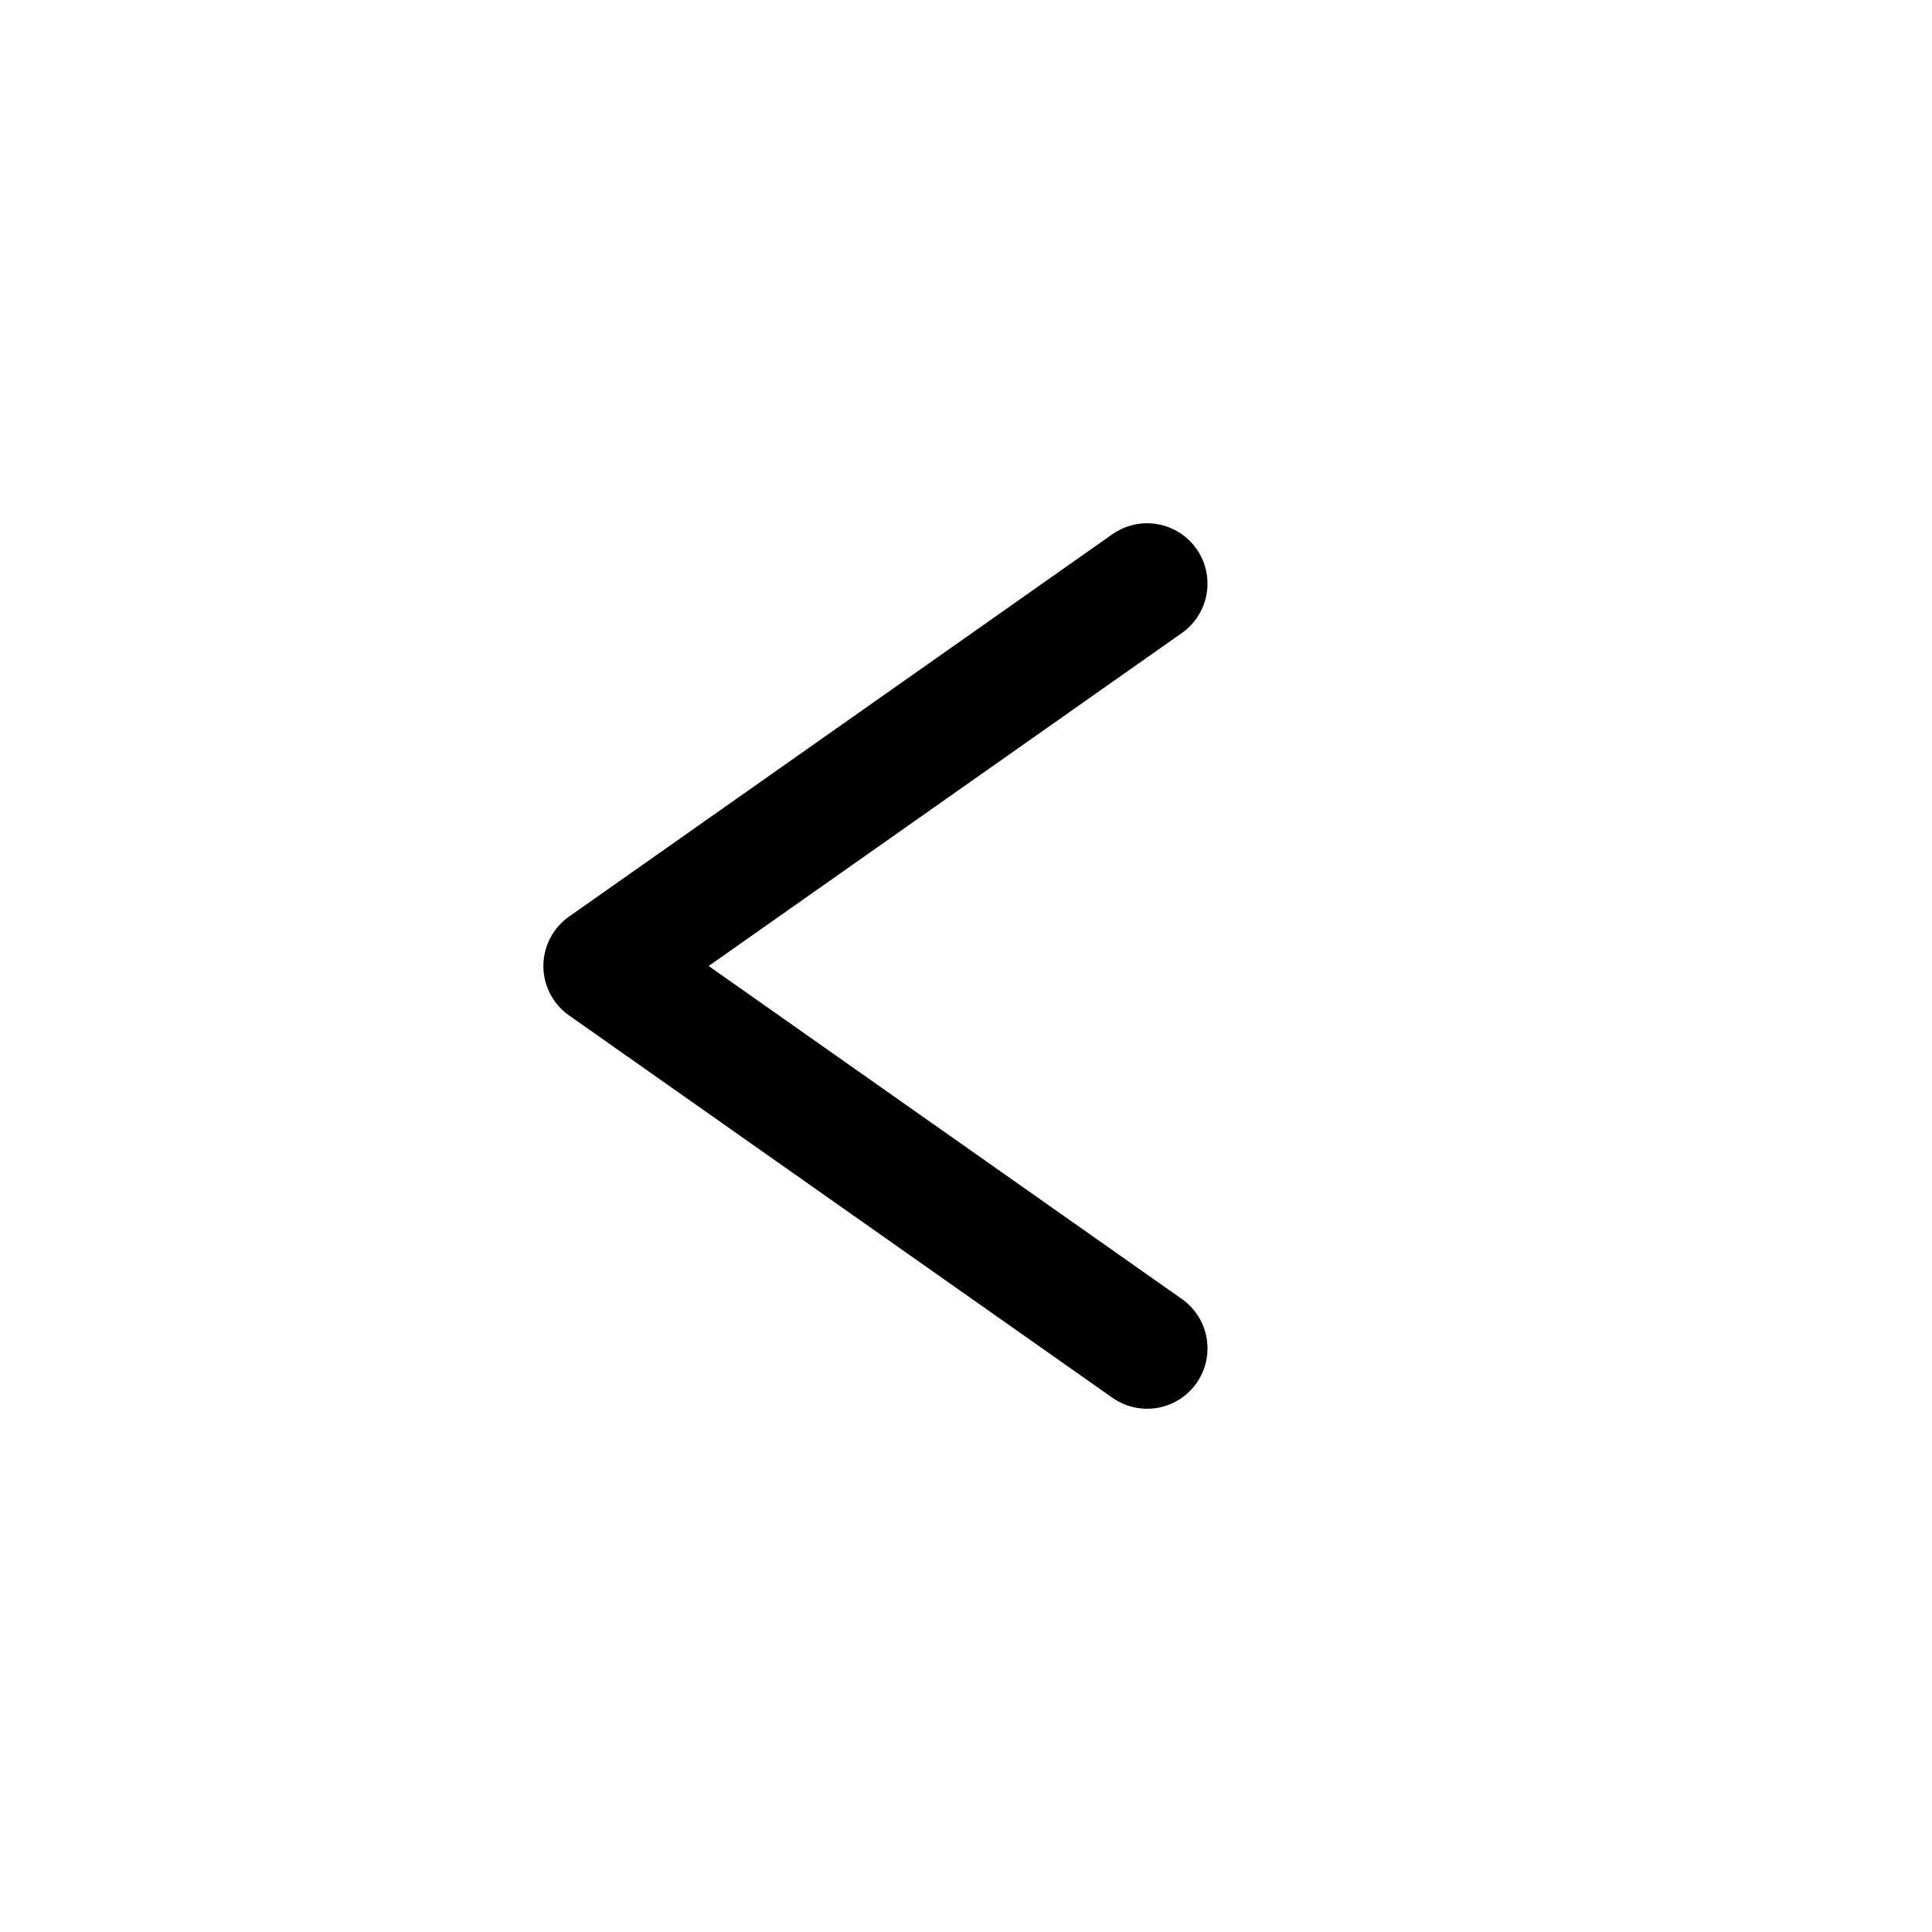
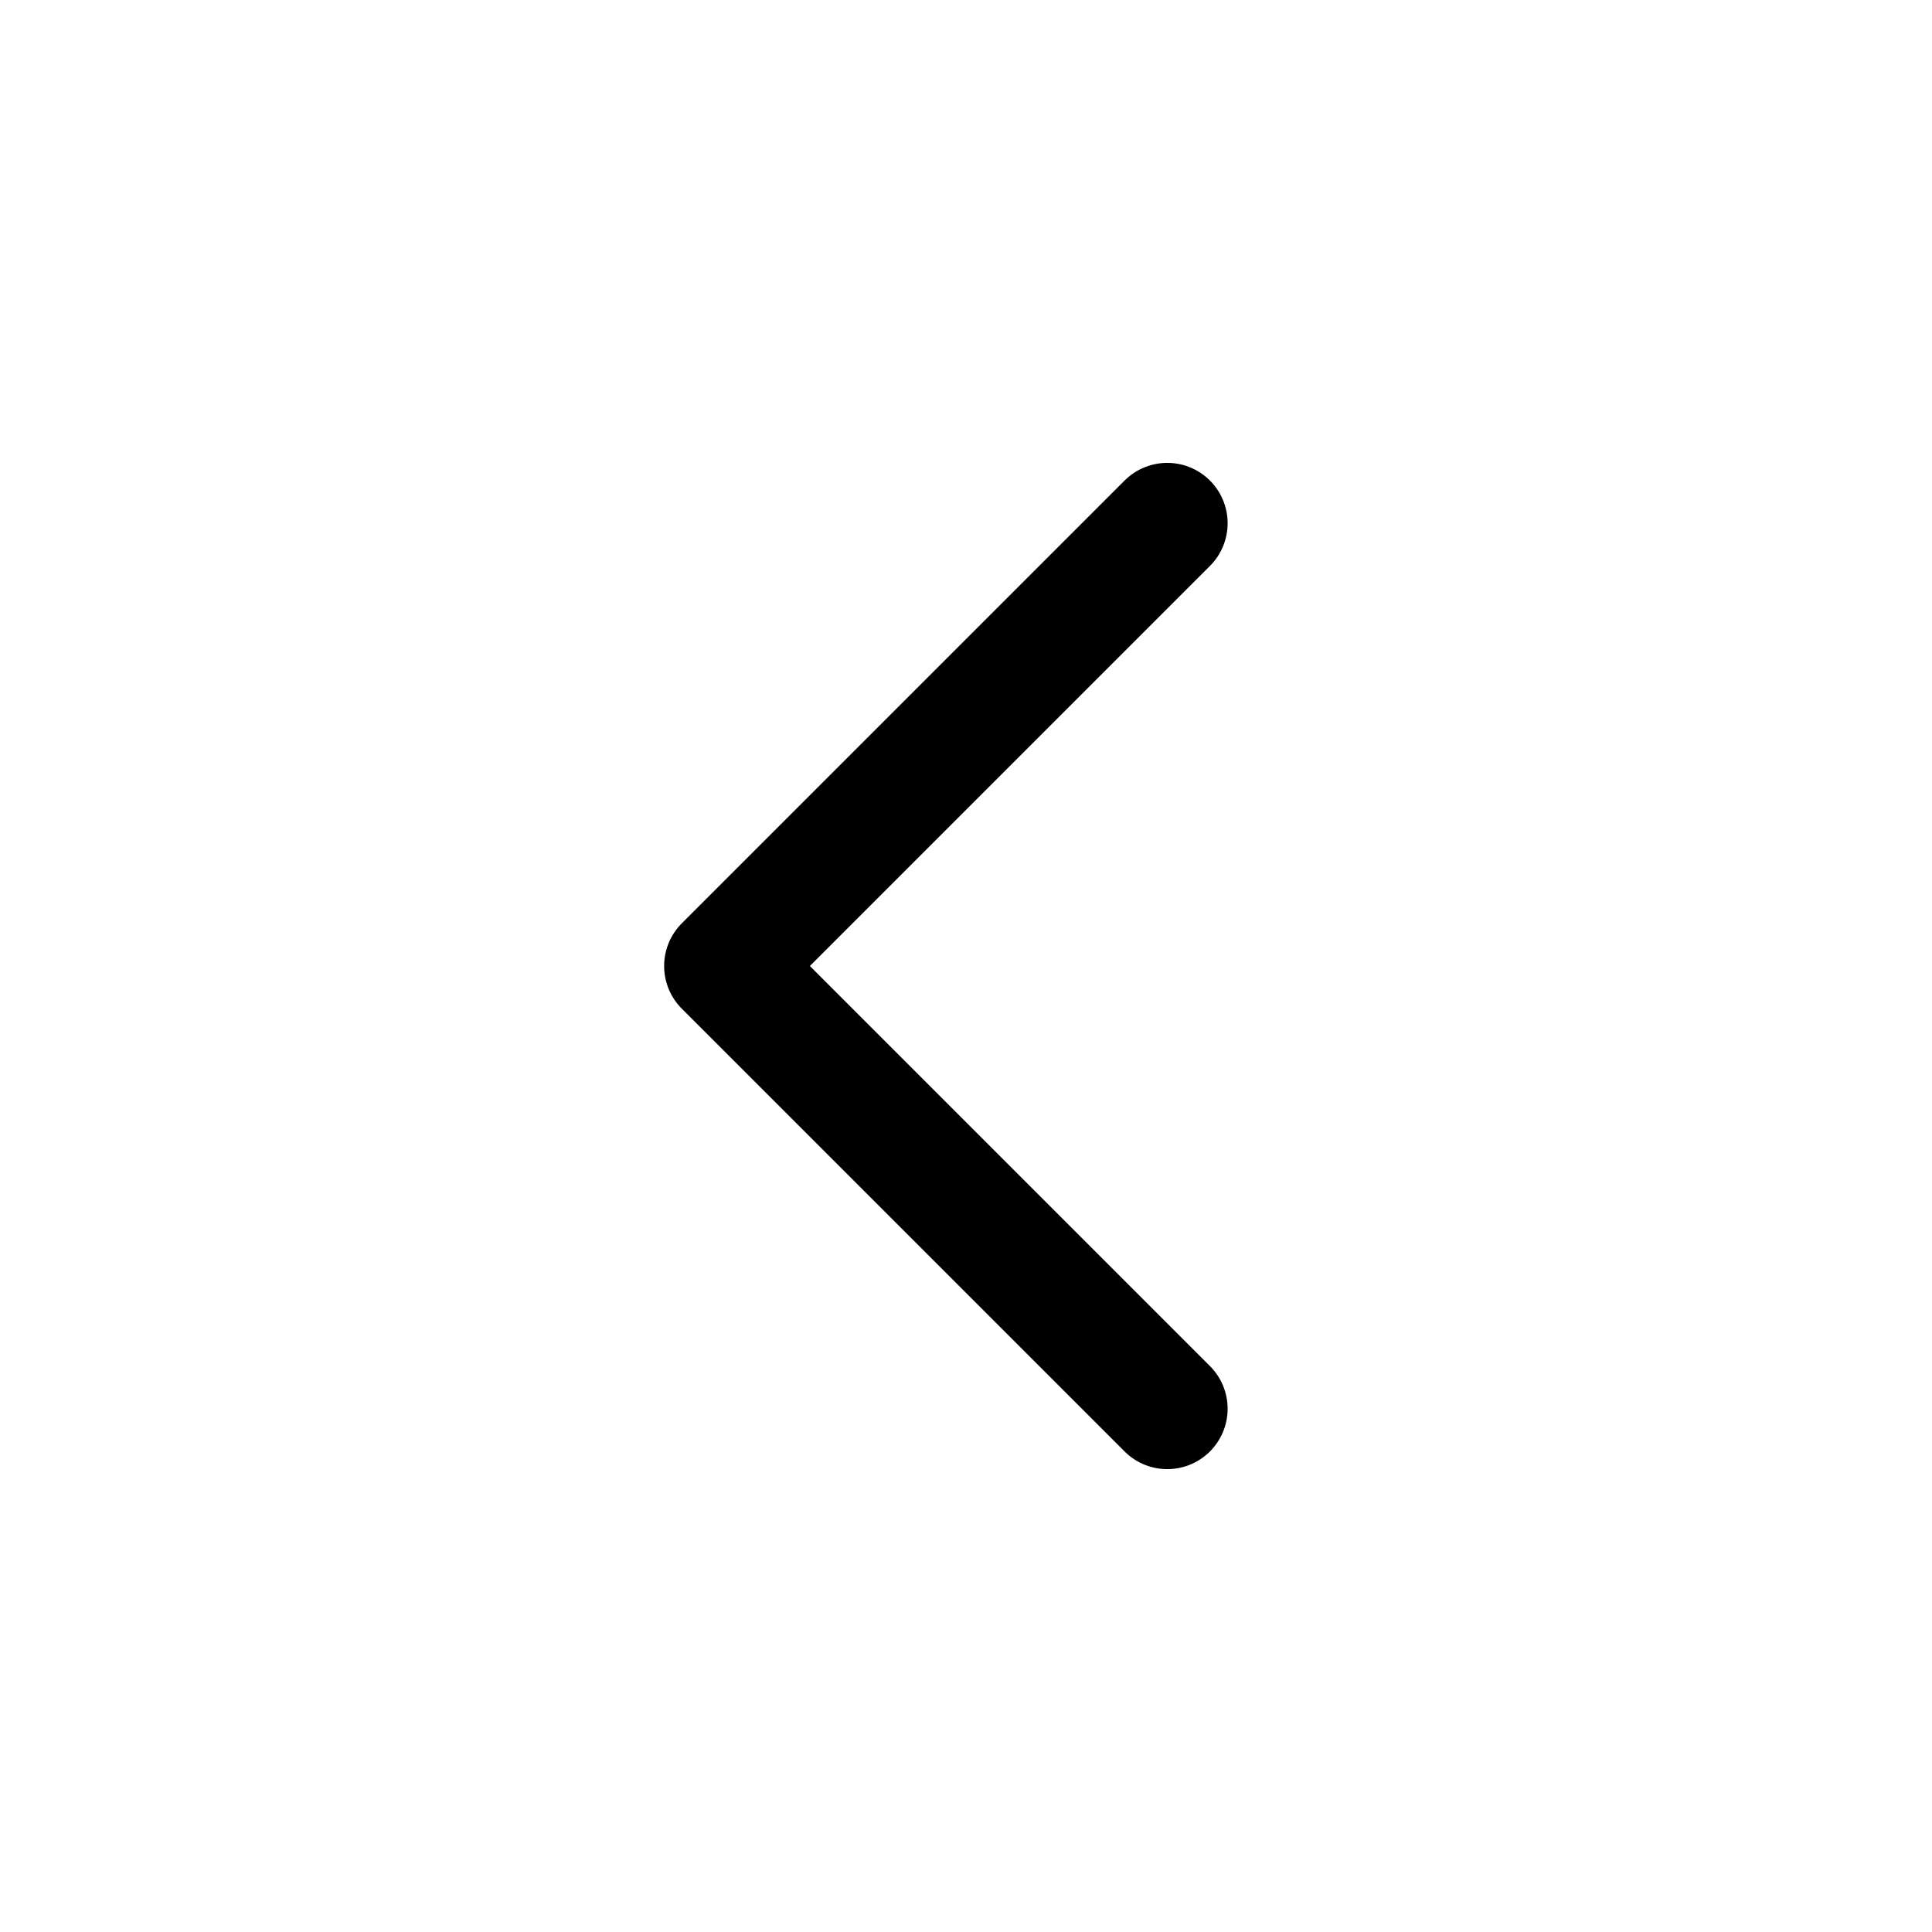
<svg xmlns="http://www.w3.org/2000/svg" width="24" height="24" viewBox="0 0 24 24">
  <g fill="none" stroke="black" stroke-width="1.5" stroke-linecap="round" stroke-linejoin="round">
-     <path d="M14.25 7.25L7.5 12L14.25 16.75" />
+     <path d="M14.5 6.5L9 12L14.5 17.5" />
  </g>
</svg>
